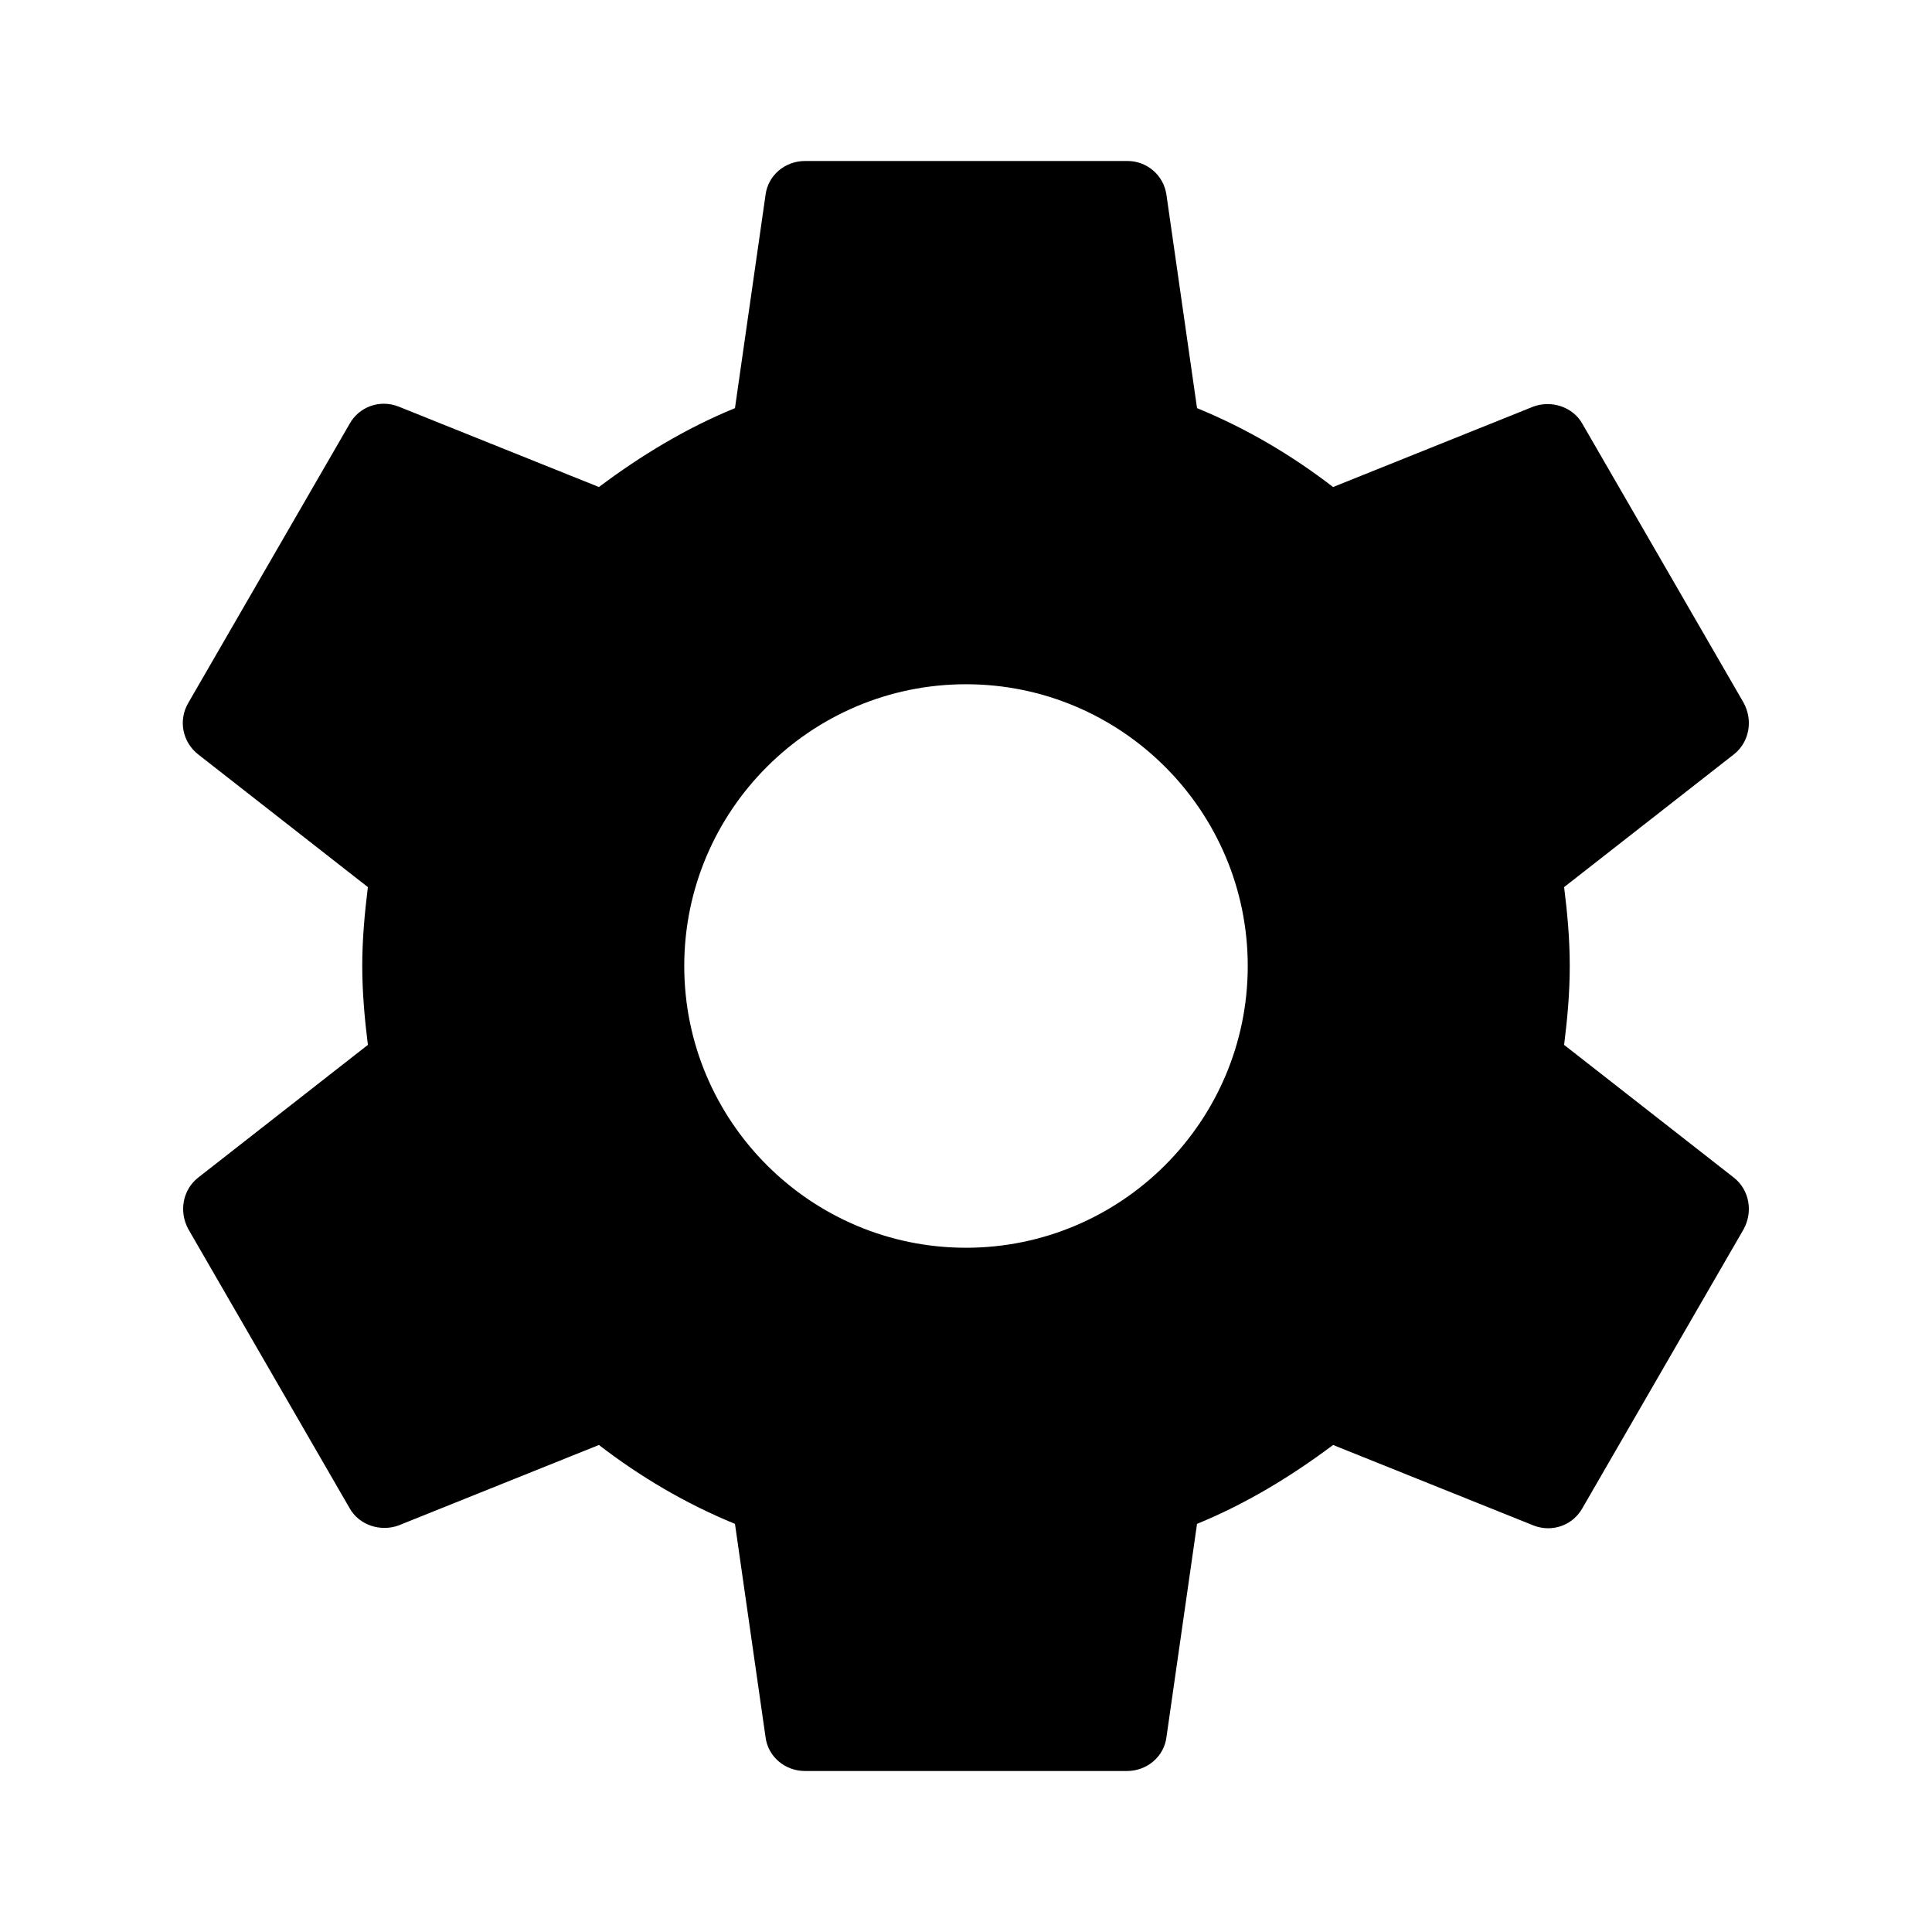
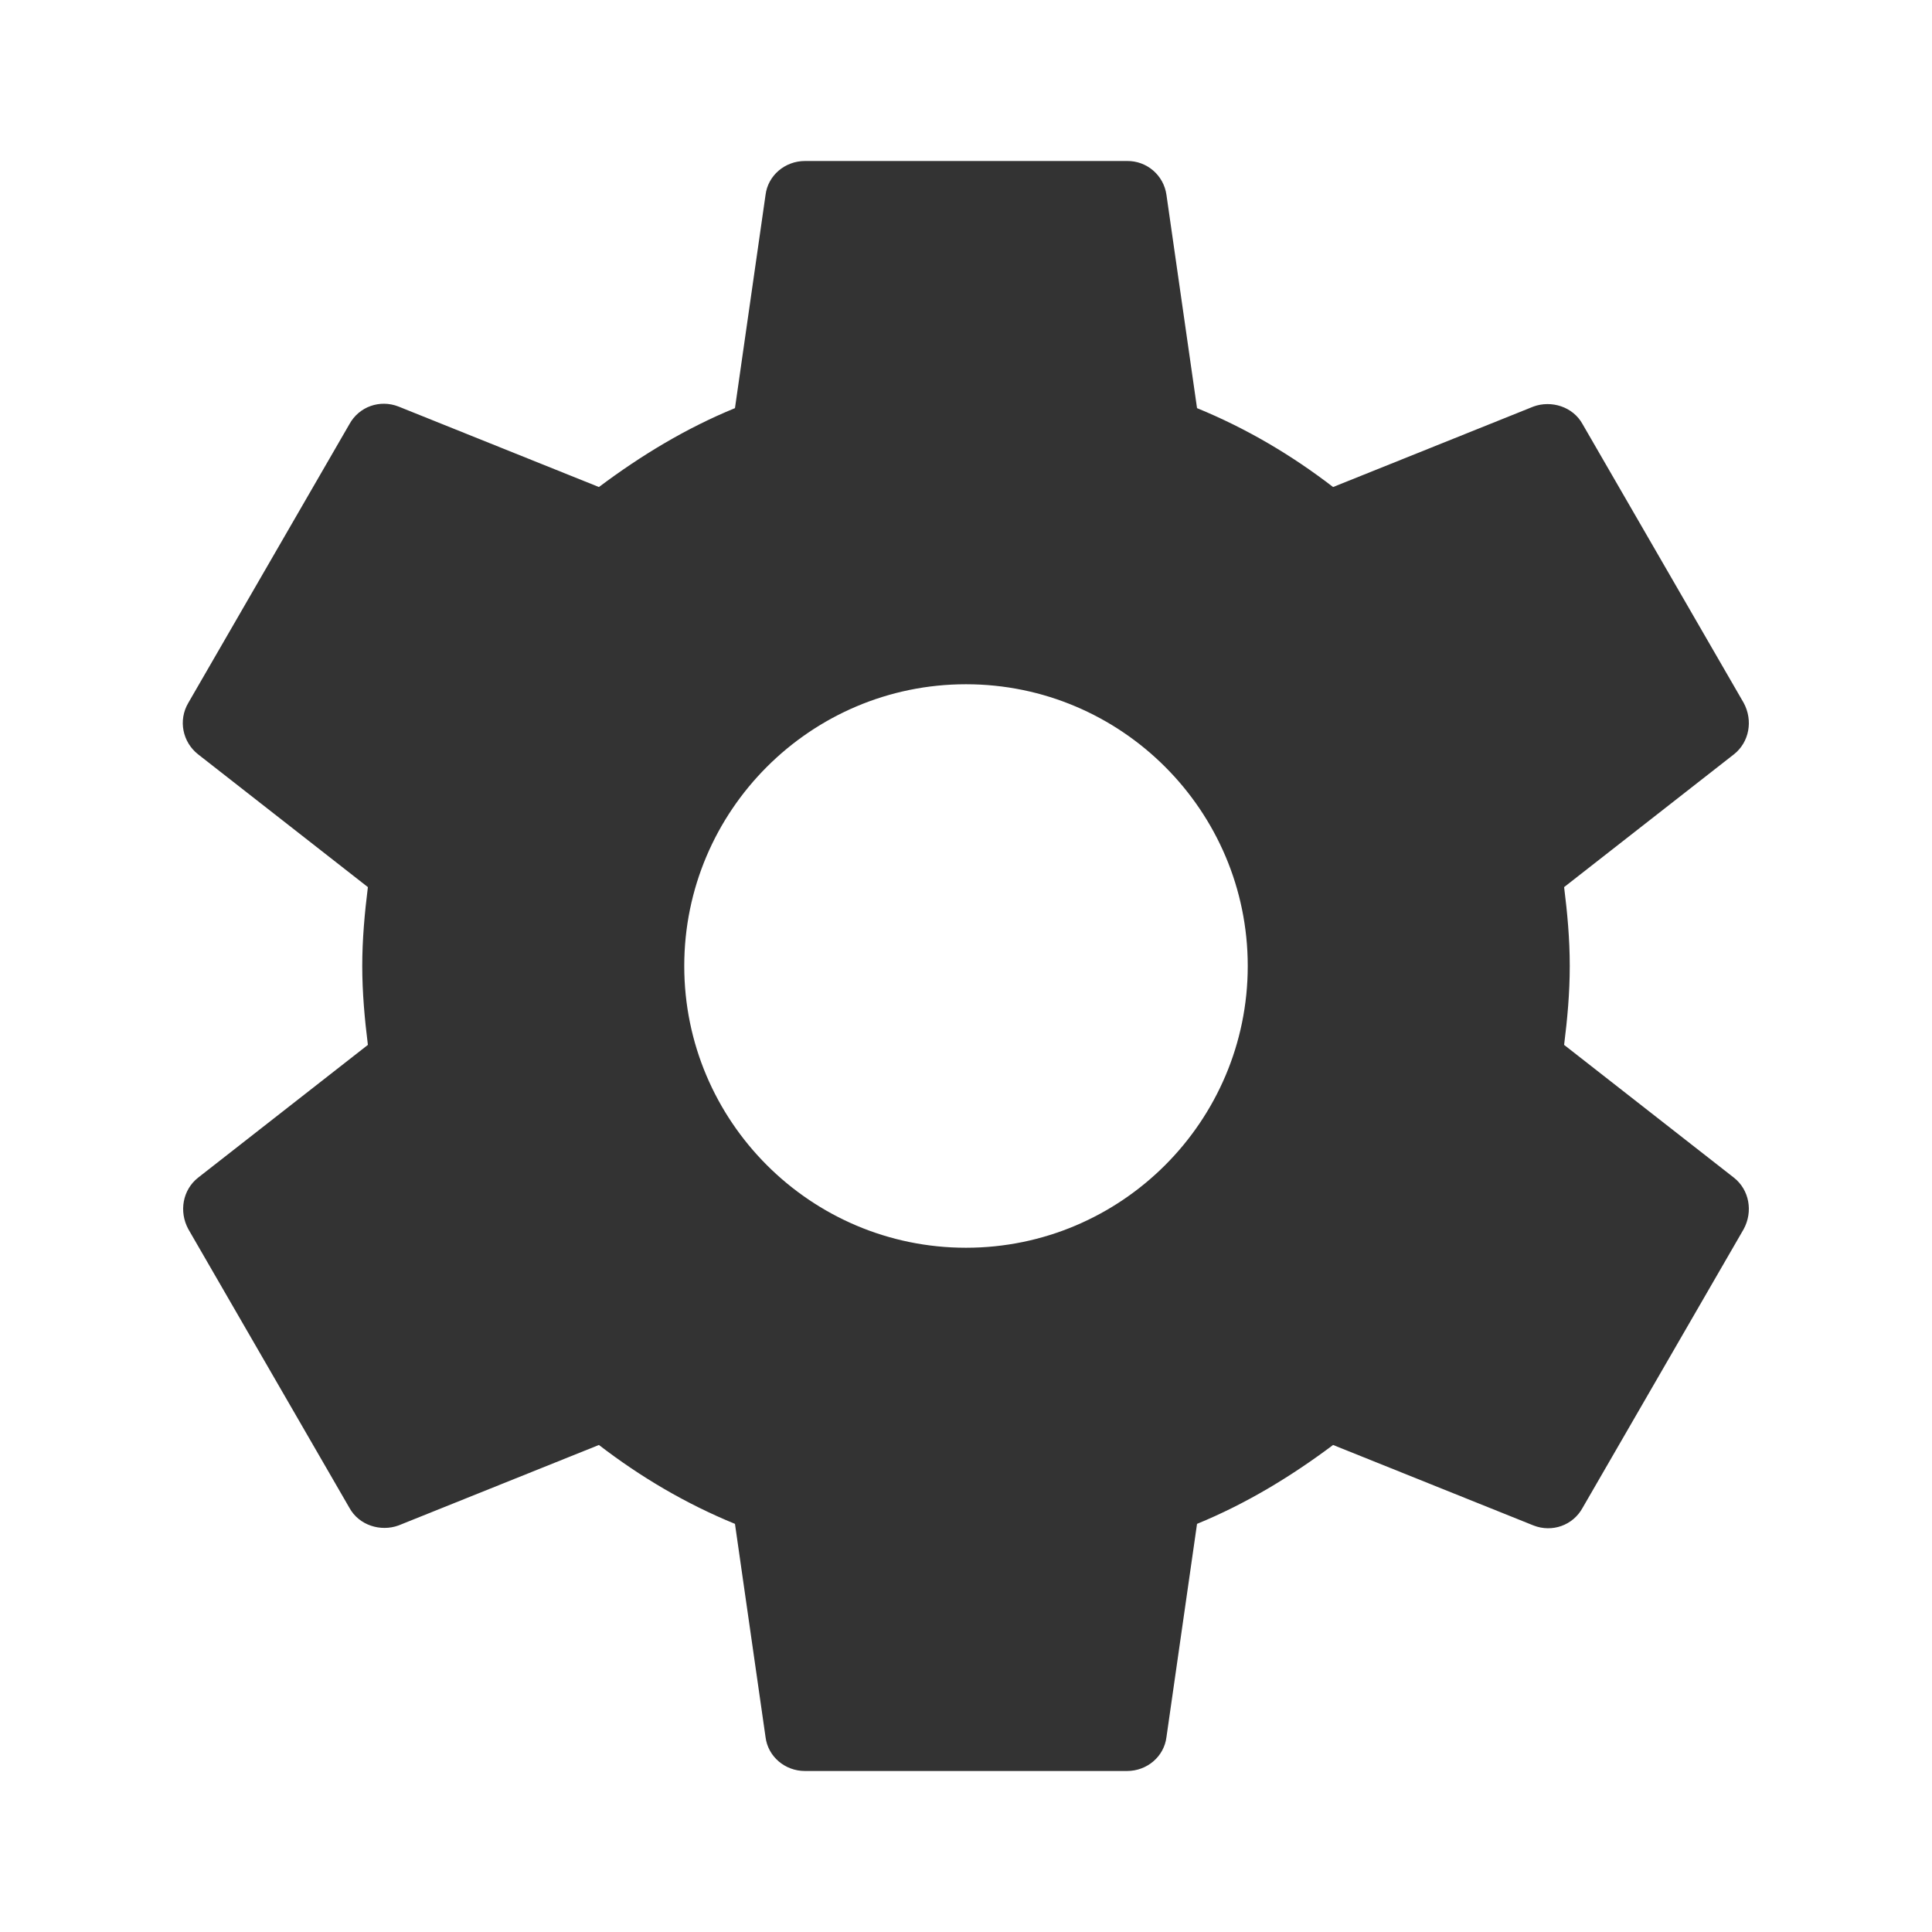
<svg xmlns="http://www.w3.org/2000/svg" height="18" viewBox="0 0 24 24" width="18">
-   <path d="M0 0h24v24H0z" fill="none" />
-   <path fill="#000000" d="M19.43 12.98c.04-.32.07-.64.07-.98s-.03-.66-.07-.98l2.11-1.65c.19-.15.24-.42.12-.64l-2-3.46c-.12-.22-.39-.3-.61-.22l-2.49 1c-.52-.4-1.08-.73-1.69-.98l-.38-2.65A.488.488 0 0 0 14 2h-4c-.25 0-.46.18-.49.42l-.38 2.65c-.61.25-1.17.59-1.69.98l-2.49-1c-.23-.09-.49 0-.61.22l-2 3.46c-.13.22-.07.49.12.64l2.11 1.65c-.04.32-.07.65-.07.98s.03.66.07.98l-2.11 1.65c-.19.15-.24.42-.12.64l2 3.46c.12.22.39.3.61.22l2.49-1c.52.4 1.08.73 1.69.98l.38 2.65c.03.24.24.42.49.42h4c.25 0 .46-.18.49-.42l.38-2.65c.61-.25 1.17-.59 1.69-.98l2.49 1c.23.09.49 0 .61-.22l2-3.46c.12-.22.07-.49-.12-.64l-2.11-1.65zM12 15.5c-1.93 0-3.5-1.57-3.5-3.5s1.57-3.5 3.5-3.5 3.5 1.57 3.5 3.5-1.57 3.5-3.5 3.5z" />
+   <path fill="#333" d="M19.43 12.98c.04-.32.07-.64.07-.98s-.03-.66-.07-.98l2.11-1.65c.19-.15.24-.42.12-.64l-2-3.46c-.12-.22-.39-.3-.61-.22l-2.49 1c-.52-.4-1.08-.73-1.69-.98l-.38-2.65A.488.488 0 0 0 14 2h-4c-.25 0-.46.18-.49.42l-.38 2.65c-.61.25-1.17.59-1.69.98l-2.49-1c-.23-.09-.49 0-.61.22l-2 3.46c-.13.22-.07.49.12.64l2.11 1.65c-.04.32-.07.65-.07.98s.03.66.07.98l-2.11 1.65c-.19.15-.24.42-.12.64l2 3.46c.12.22.39.3.61.22l2.49-1c.52.4 1.08.73 1.69.98l.38 2.65c.03.24.24.42.49.42h4c.25 0 .46-.18.49-.42l.38-2.65c.61-.25 1.17-.59 1.69-.98l2.49 1c.23.09.49 0 .61-.22l2-3.46c.12-.22.07-.49-.12-.64l-2.11-1.65zM12 15.5c-1.93 0-3.5-1.57-3.5-3.5s1.57-3.5 3.5-3.5 3.5 1.57 3.5 3.5-1.57 3.5-3.5 3.5z" />
</svg>
